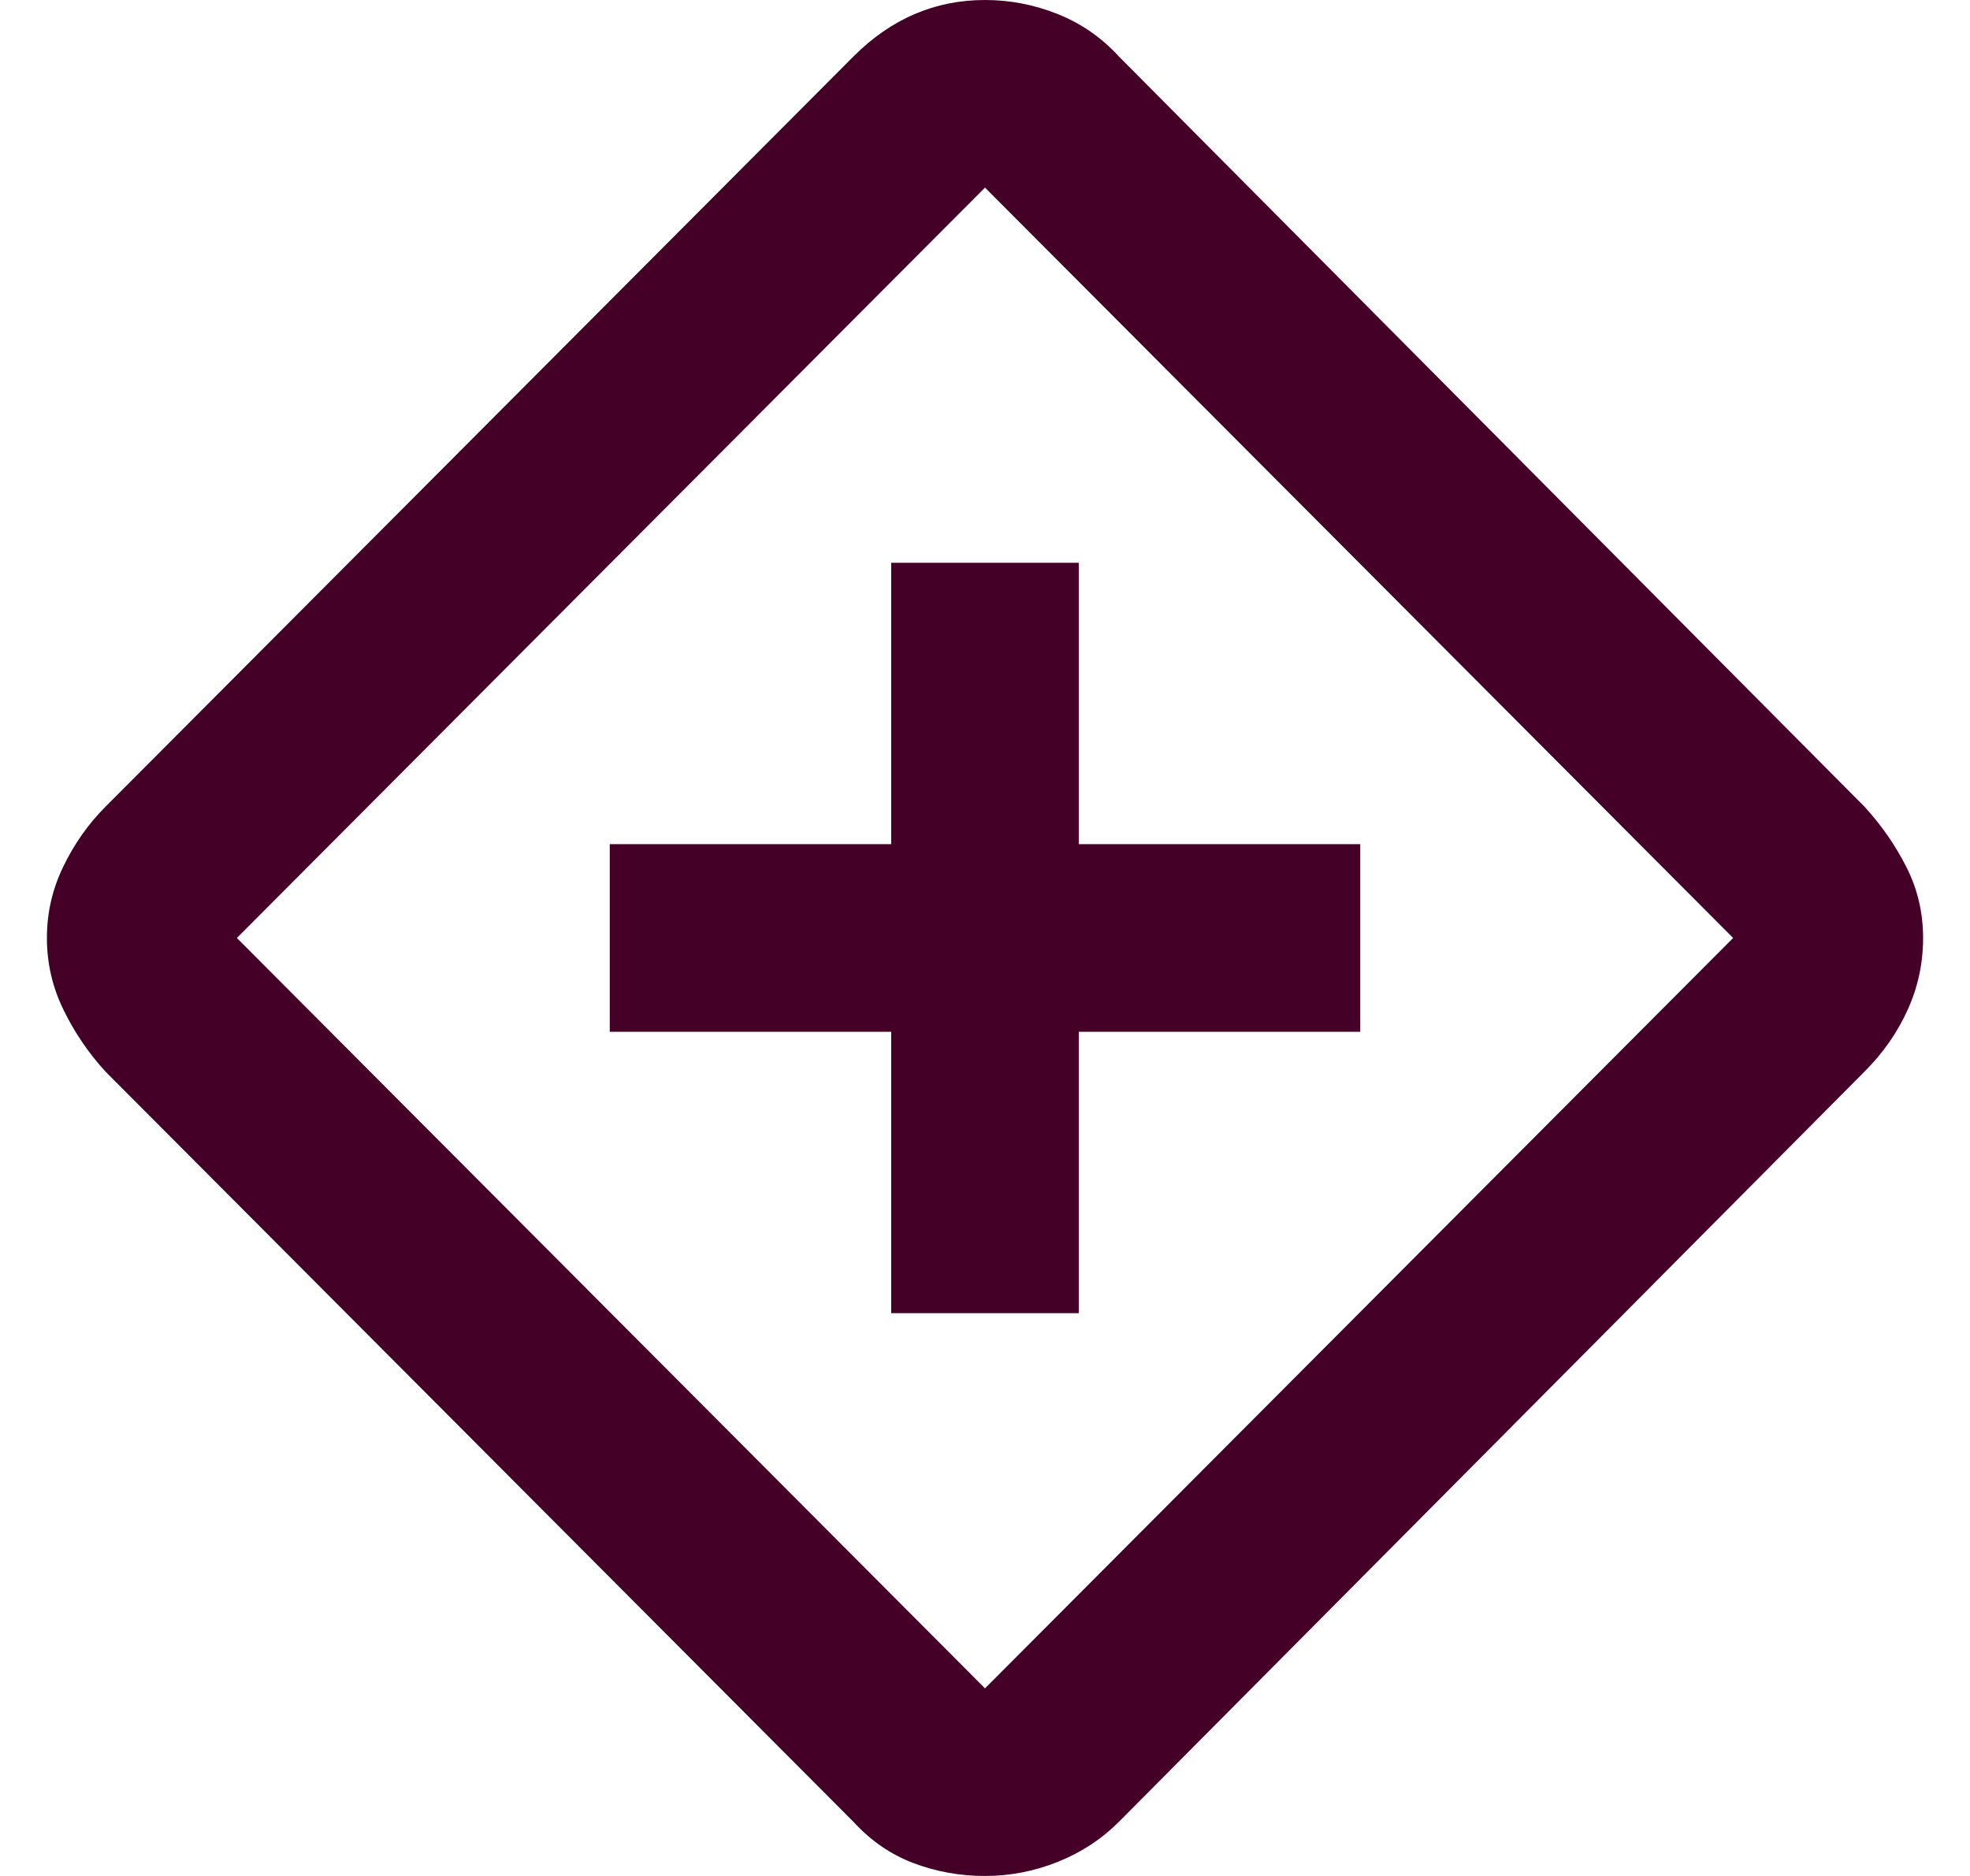
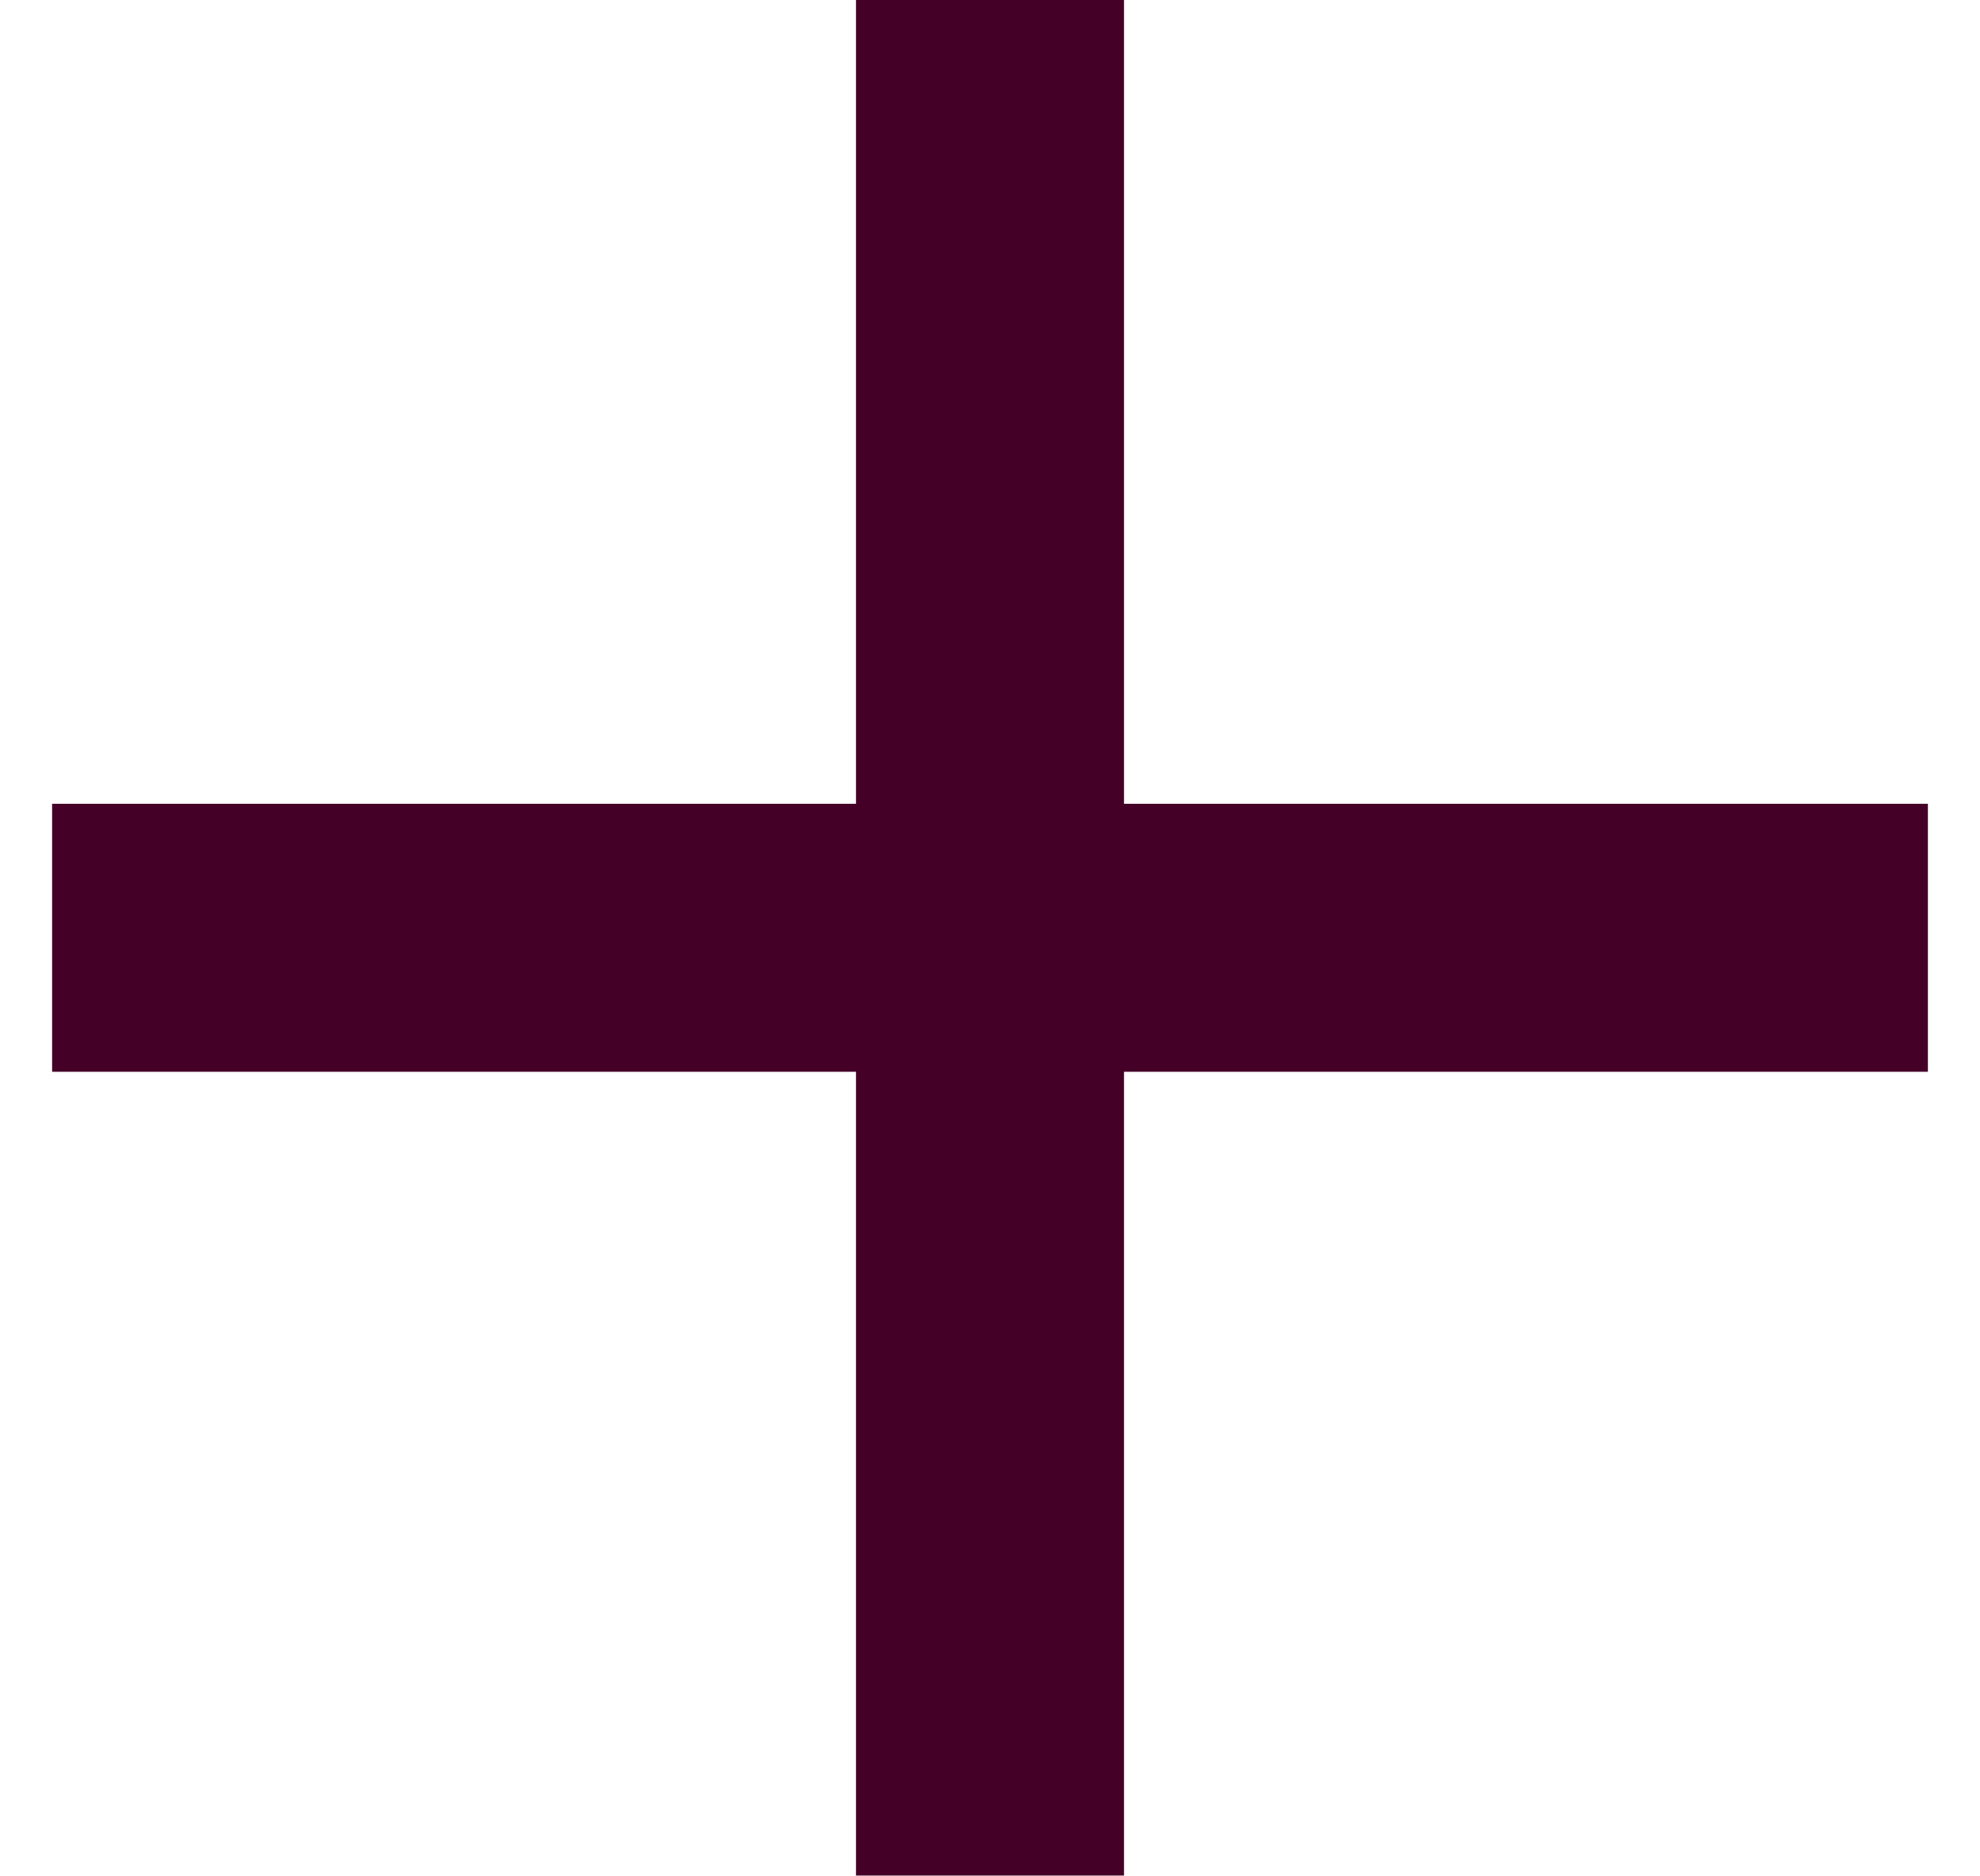
- <svg xmlns="http://www.w3.org/2000/svg" width="21" height="20" viewBox="0 0 21 20" fill="none">
-   <path d="M9.5 14H11.5V11H14.5V9H11.5V6H9.5V9H6.5V11H9.5V14ZM10.5 20C10.233 20 9.979 19.954 9.738 19.863C9.496 19.771 9.283 19.625 9.1 19.425L1.125 11.425C0.942 11.225 0.792 11.004 0.675 10.762C0.558 10.521 0.5 10.267 0.5 10C0.5 9.733 0.558 9.479 0.675 9.238C0.792 8.996 0.942 8.783 1.125 8.6L9.1 0.6C9.3 0.4 9.517 0.25 9.75 0.15C9.983 0.05 10.233 0 10.5 0C10.767 0 11.025 0.05 11.275 0.15C11.525 0.25 11.742 0.4 11.925 0.6L19.875 8.6C20.058 8.8 20.208 9.017 20.325 9.25C20.442 9.483 20.5 9.733 20.5 10C20.5 10.267 20.446 10.521 20.337 10.762C20.229 11.004 20.075 11.225 19.875 11.425L11.925 19.425C11.742 19.608 11.525 19.75 11.275 19.85C11.025 19.95 10.767 20 10.5 20ZM10.5 18L18.475 10L10.5 2L2.525 10L10.5 18Z" fill="#450027" />
+ <svg xmlns="http://www.w3.org/2000/svg" width="19" height="18" viewBox="0 0 19 18" fill="none">
+   <path d="M8.214 10.286H0.5V7.714H8.214V0H10.786V7.714H18.5V10.286H10.786V18H8.214V10.286Z" fill="#450027" />
</svg>
